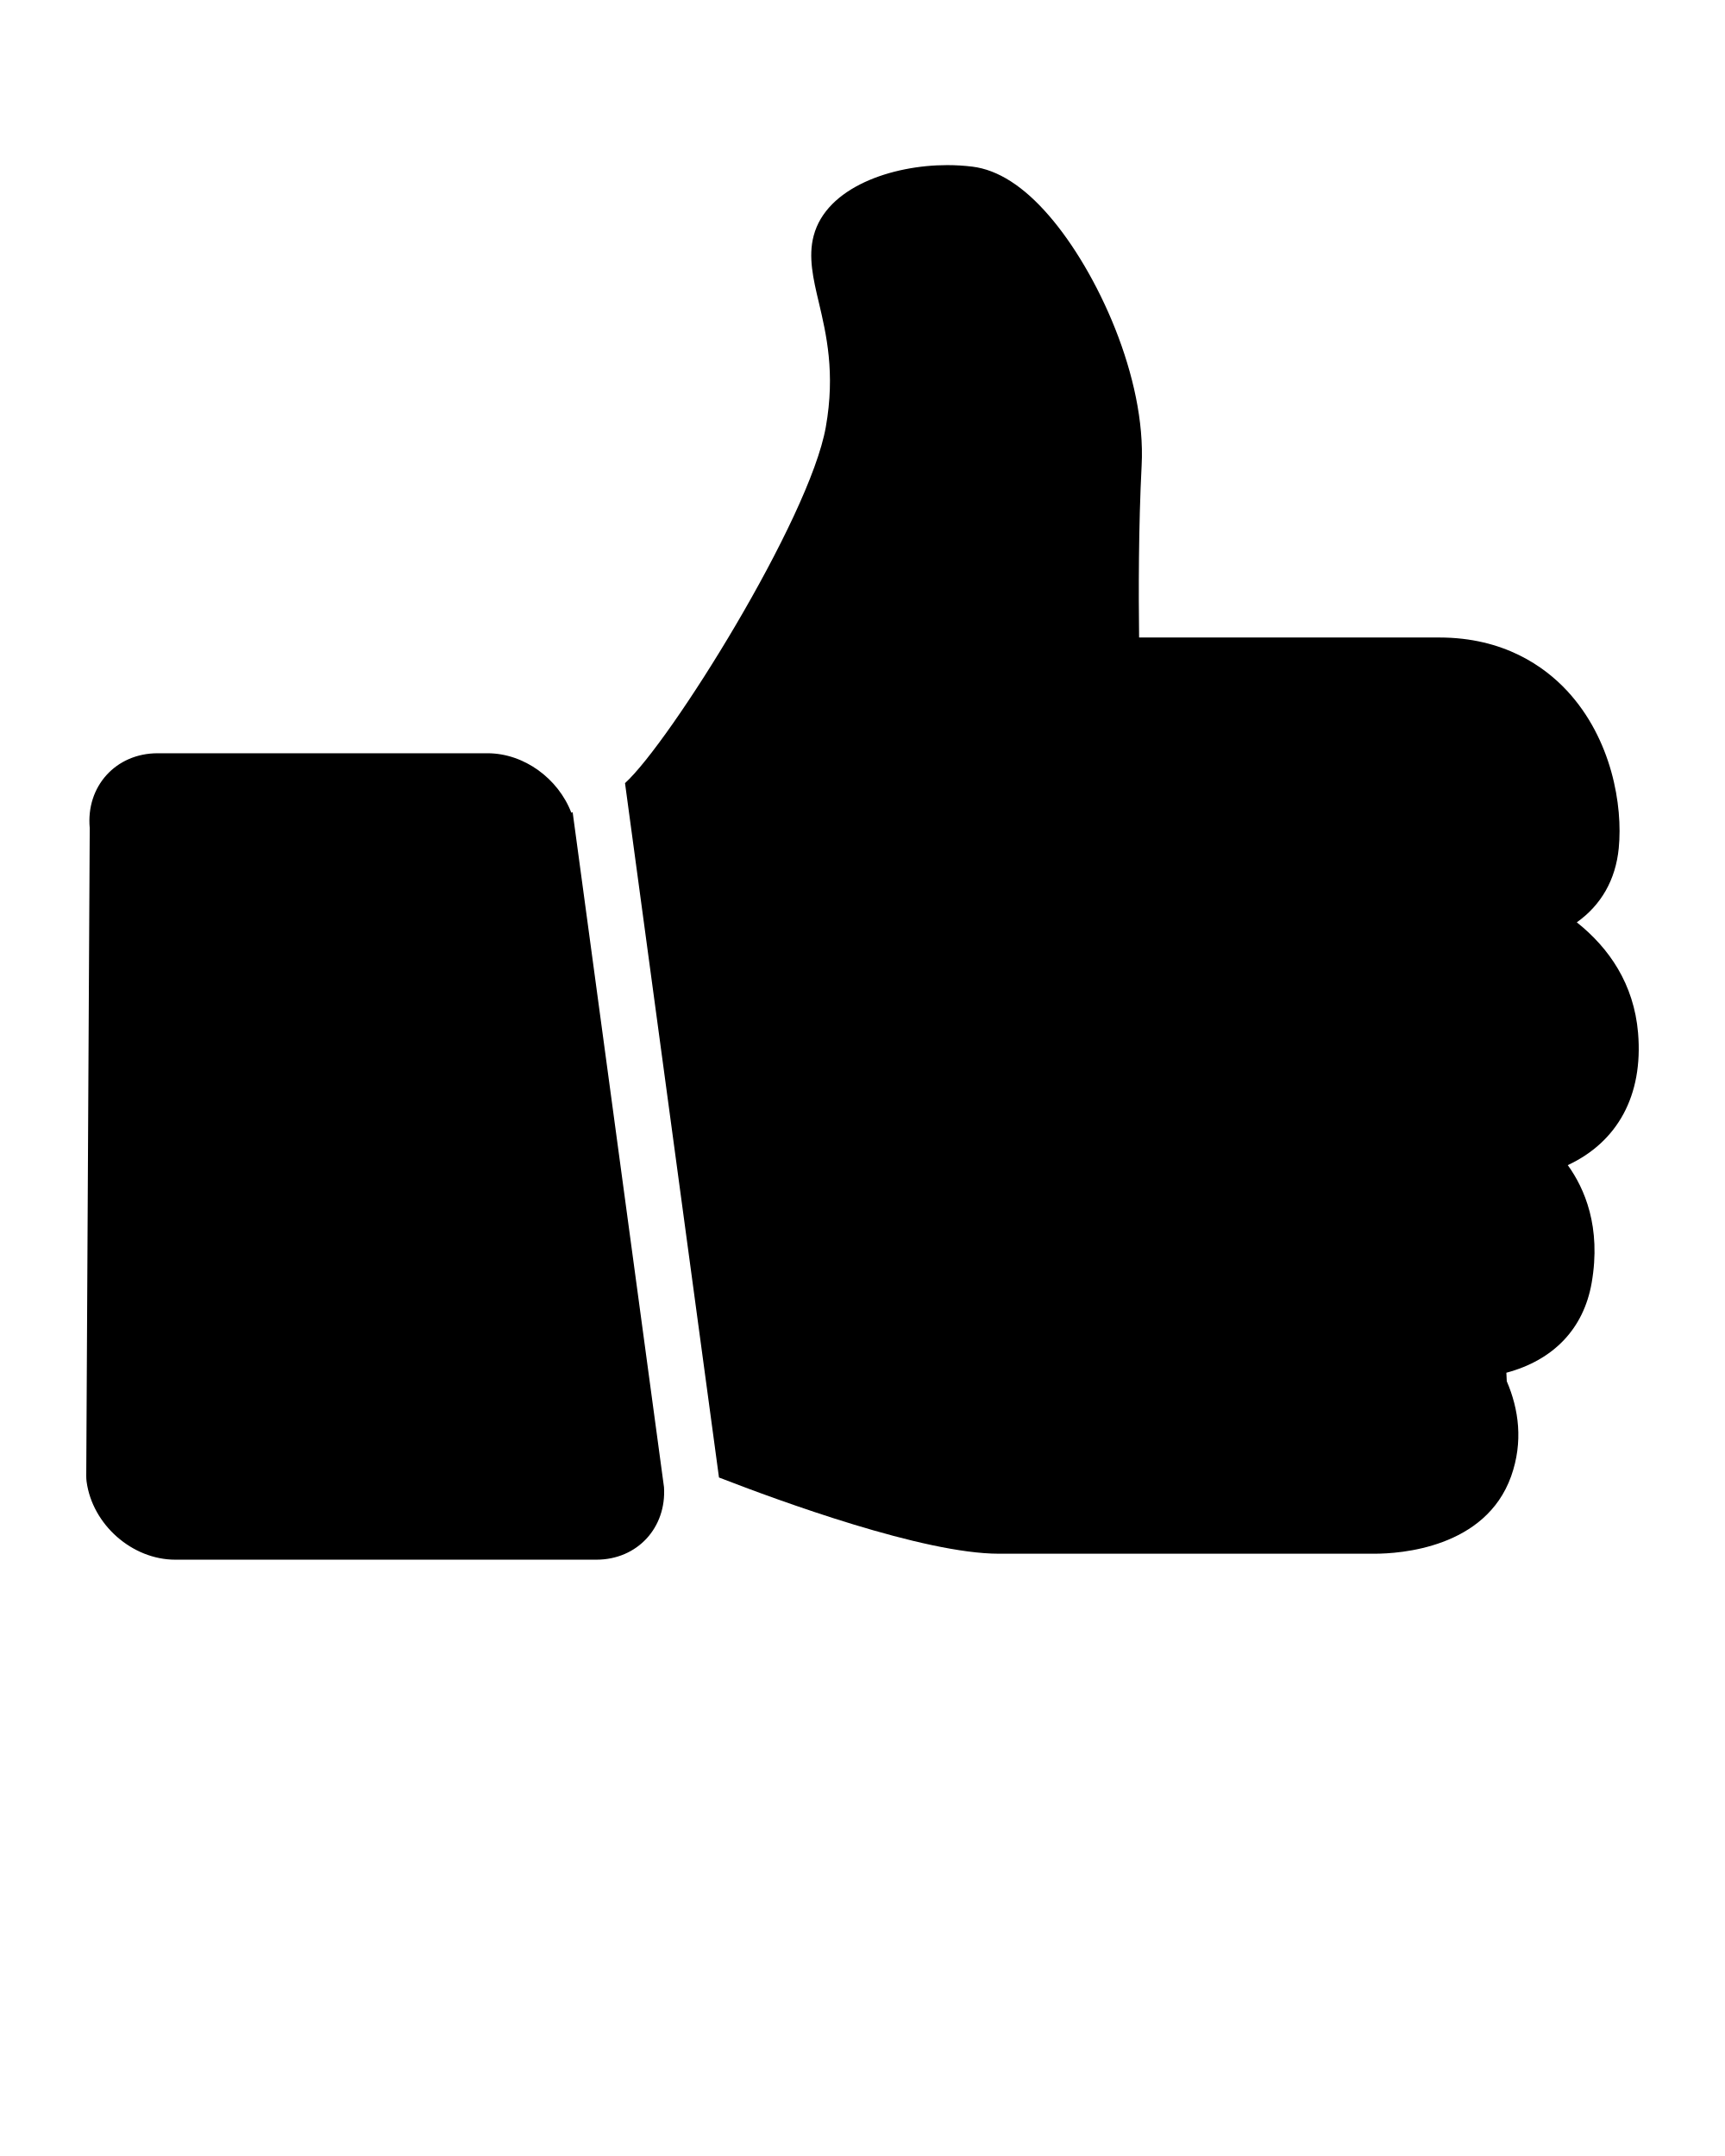
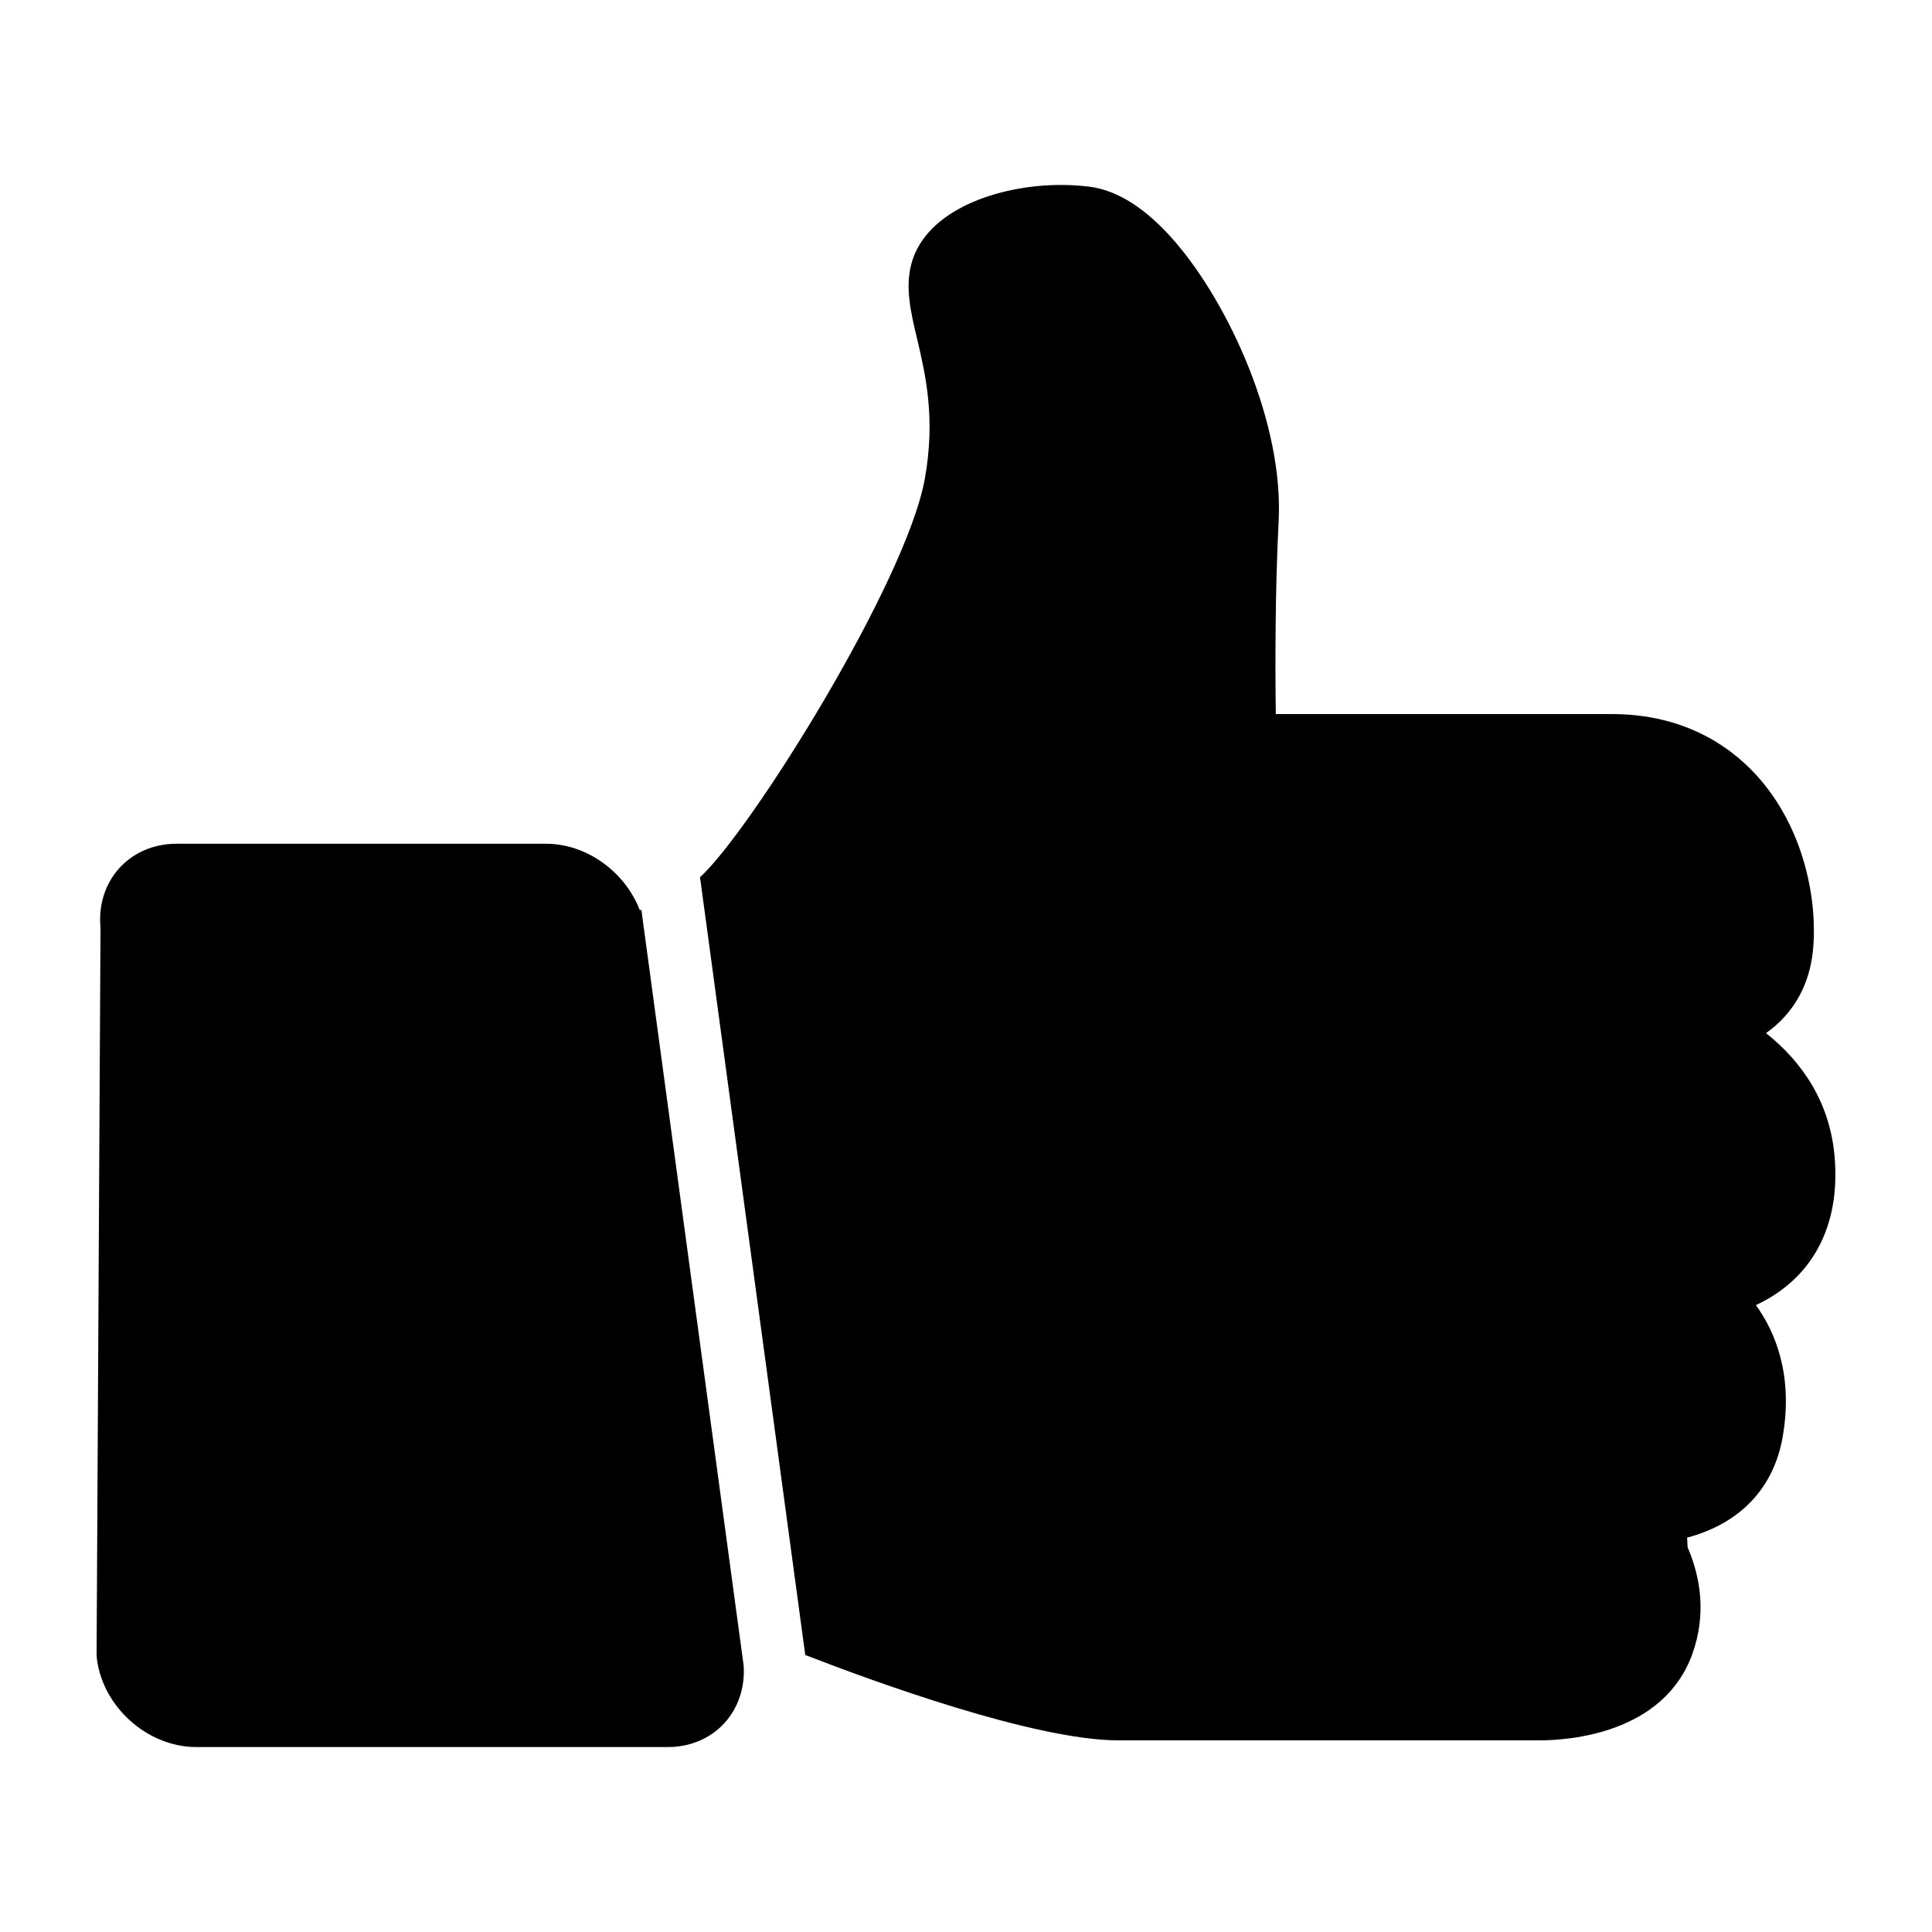
- <svg xmlns="http://www.w3.org/2000/svg" xmlnsXlink="http://www.w3.org/1999/xlink" version="1.1" x="0px" y="0px" viewBox="0 0 100 125" enable-background="new 0 0 100 100" xmlSpace="preserve">
+ <svg xmlns="http://www.w3.org/2000/svg" xmlnsXlink="http://www.w3.org/1999/xlink" version="1.1" x="0px" y="0px" viewBox="0 0 100 100" enable-background="new 0 0 100 100" xmlSpace="preserve">
  <g>
    <path d="M33.12,47.119c-0.756-1.974-2.736-3.447-4.859-3.447H9.138c-2.43,0-4.161,1.927-3.936,4.335L5,85.576   c0,0.109,0.005,0.214,0.02,0.324c0.337,2.496,2.641,4.527,5.14,4.527h24.408c2.383,0,4.071-1.859,3.925-4.202l-5.296-39.136   C33.17,47.099,33.145,47.11,33.12,47.119z" />
    <path d="M94.961,59.889c-0.241-2.841-1.679-4.925-3.552-6.414c1.411-1.004,2.252-2.464,2.432-4.304   c0.241-2.462-0.403-6.325-2.996-9.12c-1.312-1.41-3.663-3.09-7.405-3.09H66.035c-0.034-2.52-0.034-6.47,0.147-9.978   c0.267-5.063-2.566-11.238-5.367-14.476c-1.473-1.707-2.966-2.663-4.442-2.845c-0.474-0.059-0.963-0.089-1.461-0.089   c-3.209,0-7.003,1.282-7.743,4.096c-0.326,1.223-0.023,2.515,0.302,3.877c0.425,1.813,0.963,4.068,0.401,7.217   c-0.95,5.346-9.025,18.268-11.639,20.641l5.447,40.258c3.585,1.391,11.872,4.419,16.226,4.419h21.771   c1.481,0,6.434-0.323,7.924-4.487c0.713-2.006,0.442-3.898-0.252-5.512c-0.008-0.157-0.014-0.291-0.018-0.381   c0-0.034-0.005-0.073-0.006-0.113c2.719-0.726,4.479-2.535,4.946-5.214c0.562-3.235-0.41-5.473-1.386-6.822   C93.762,66.211,95.266,63.522,94.961,59.889z" />
  </g>
</svg>
